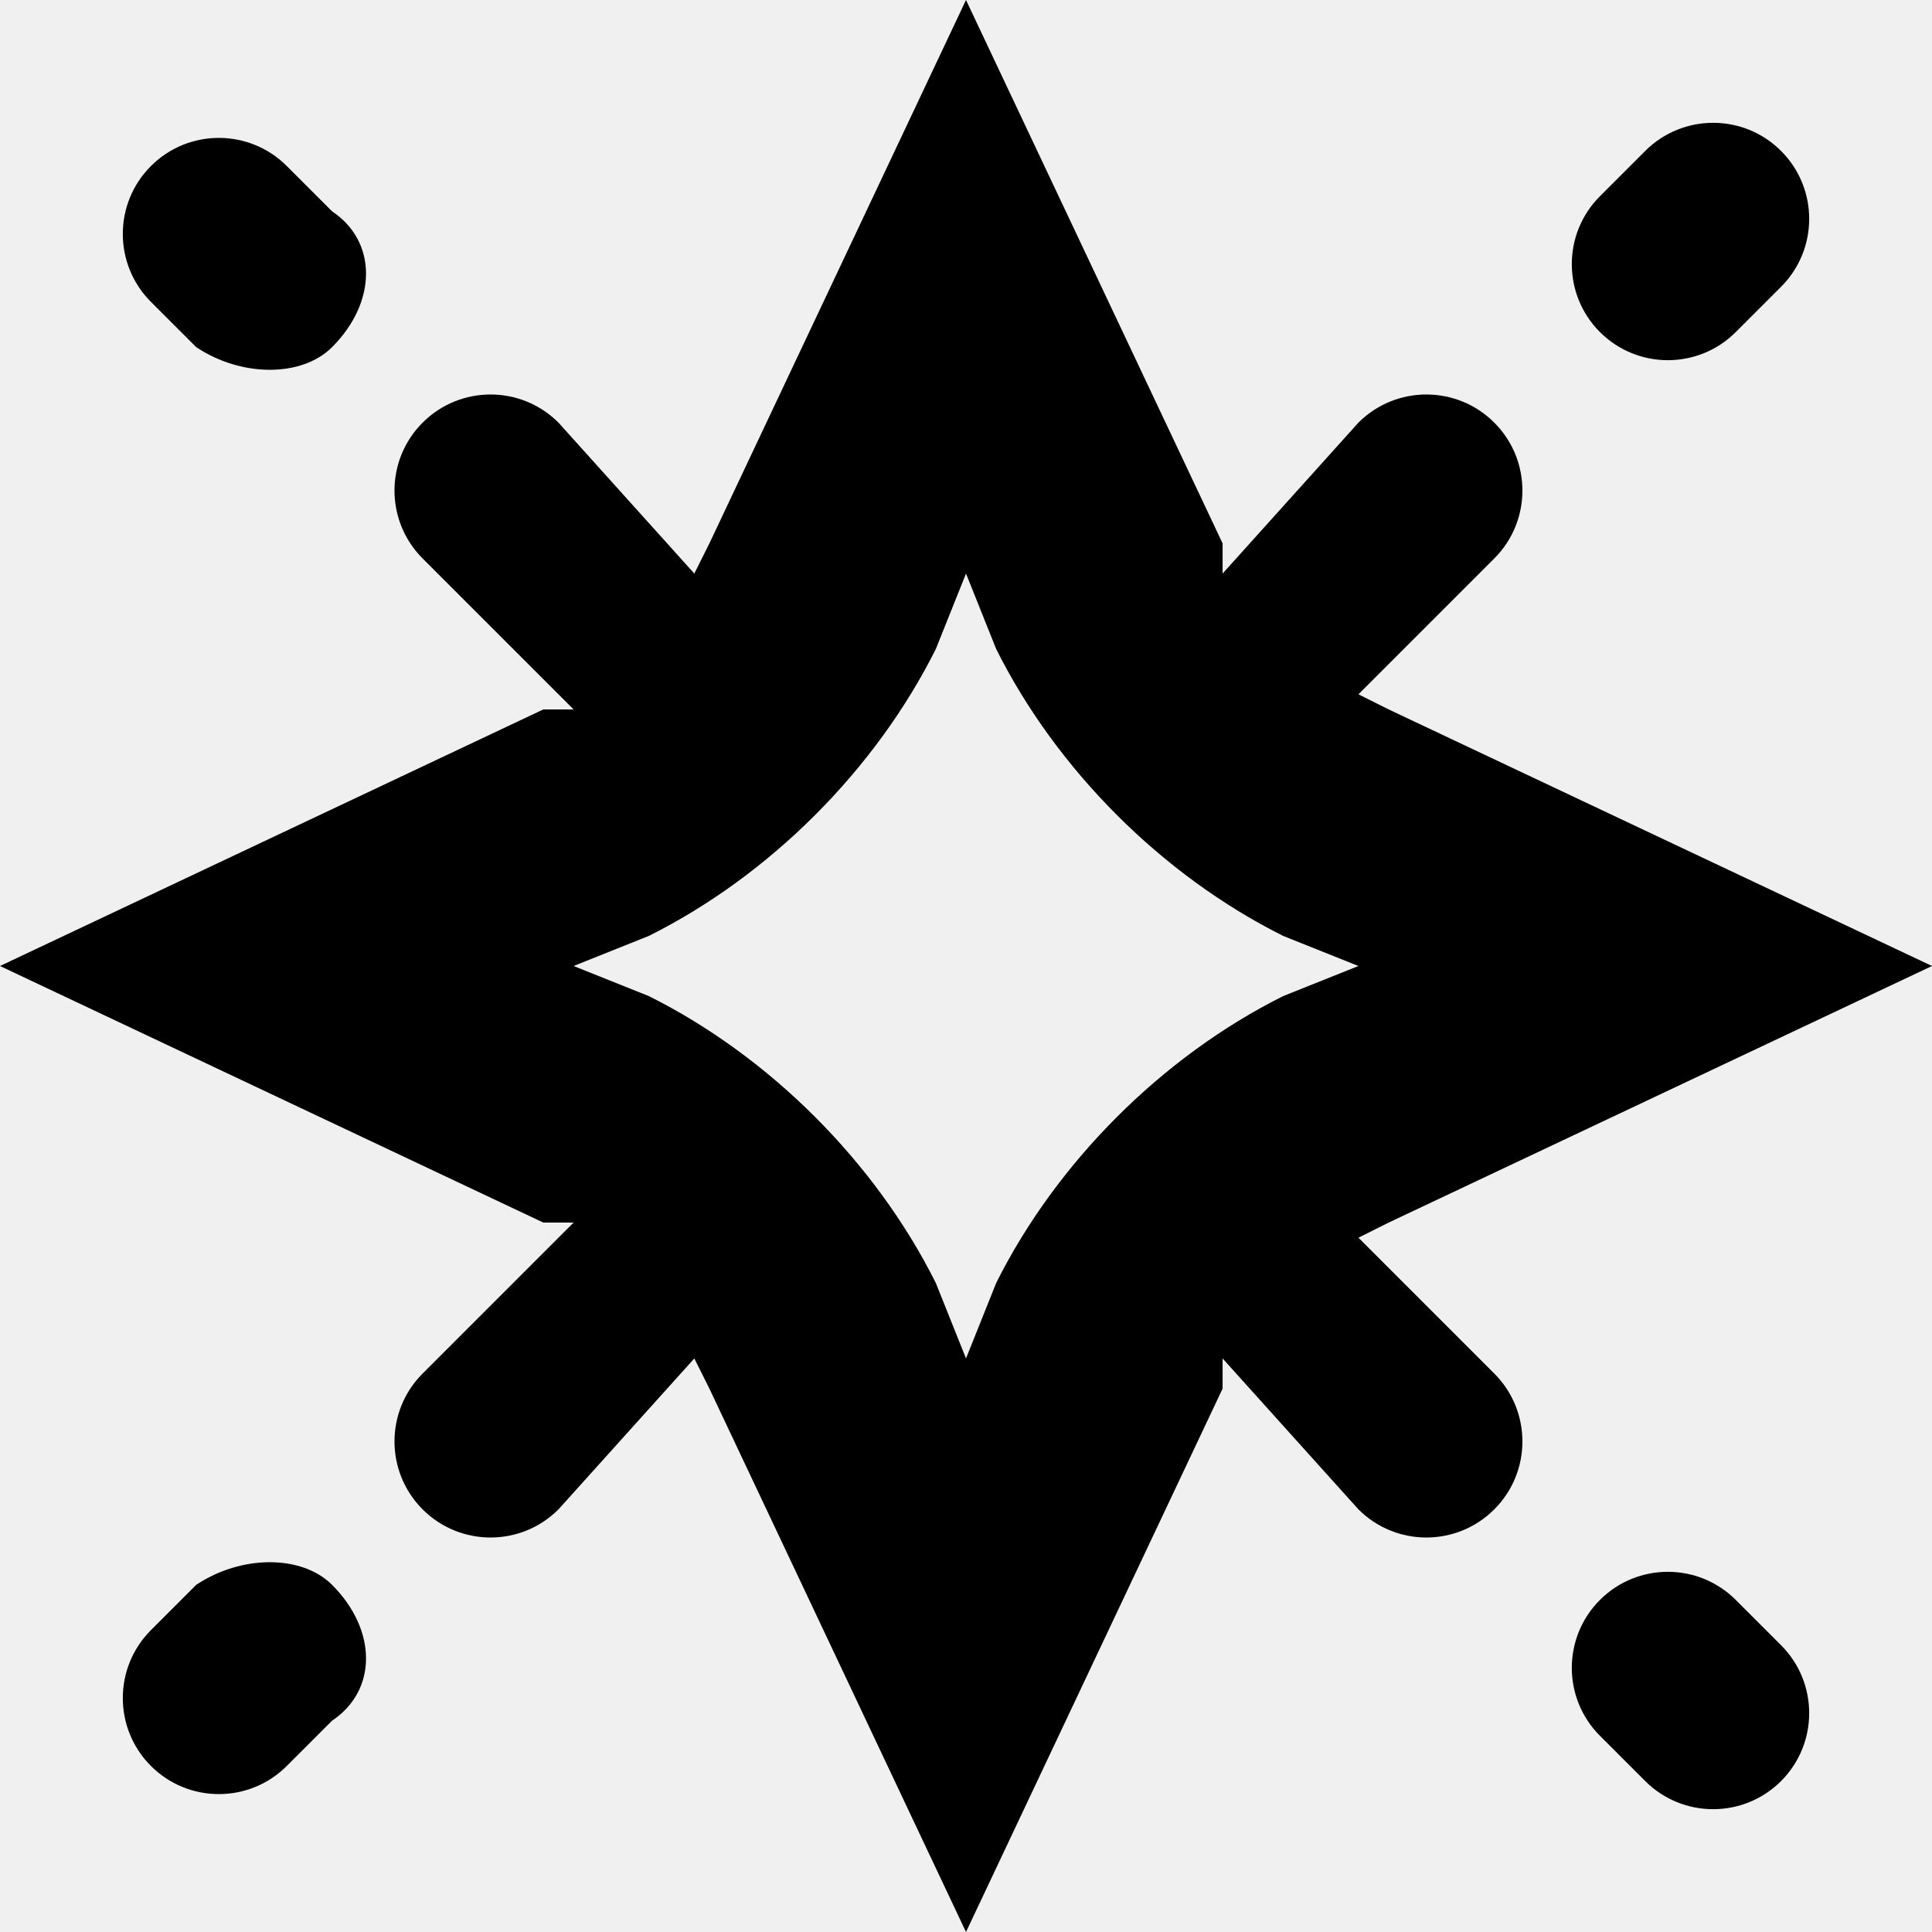
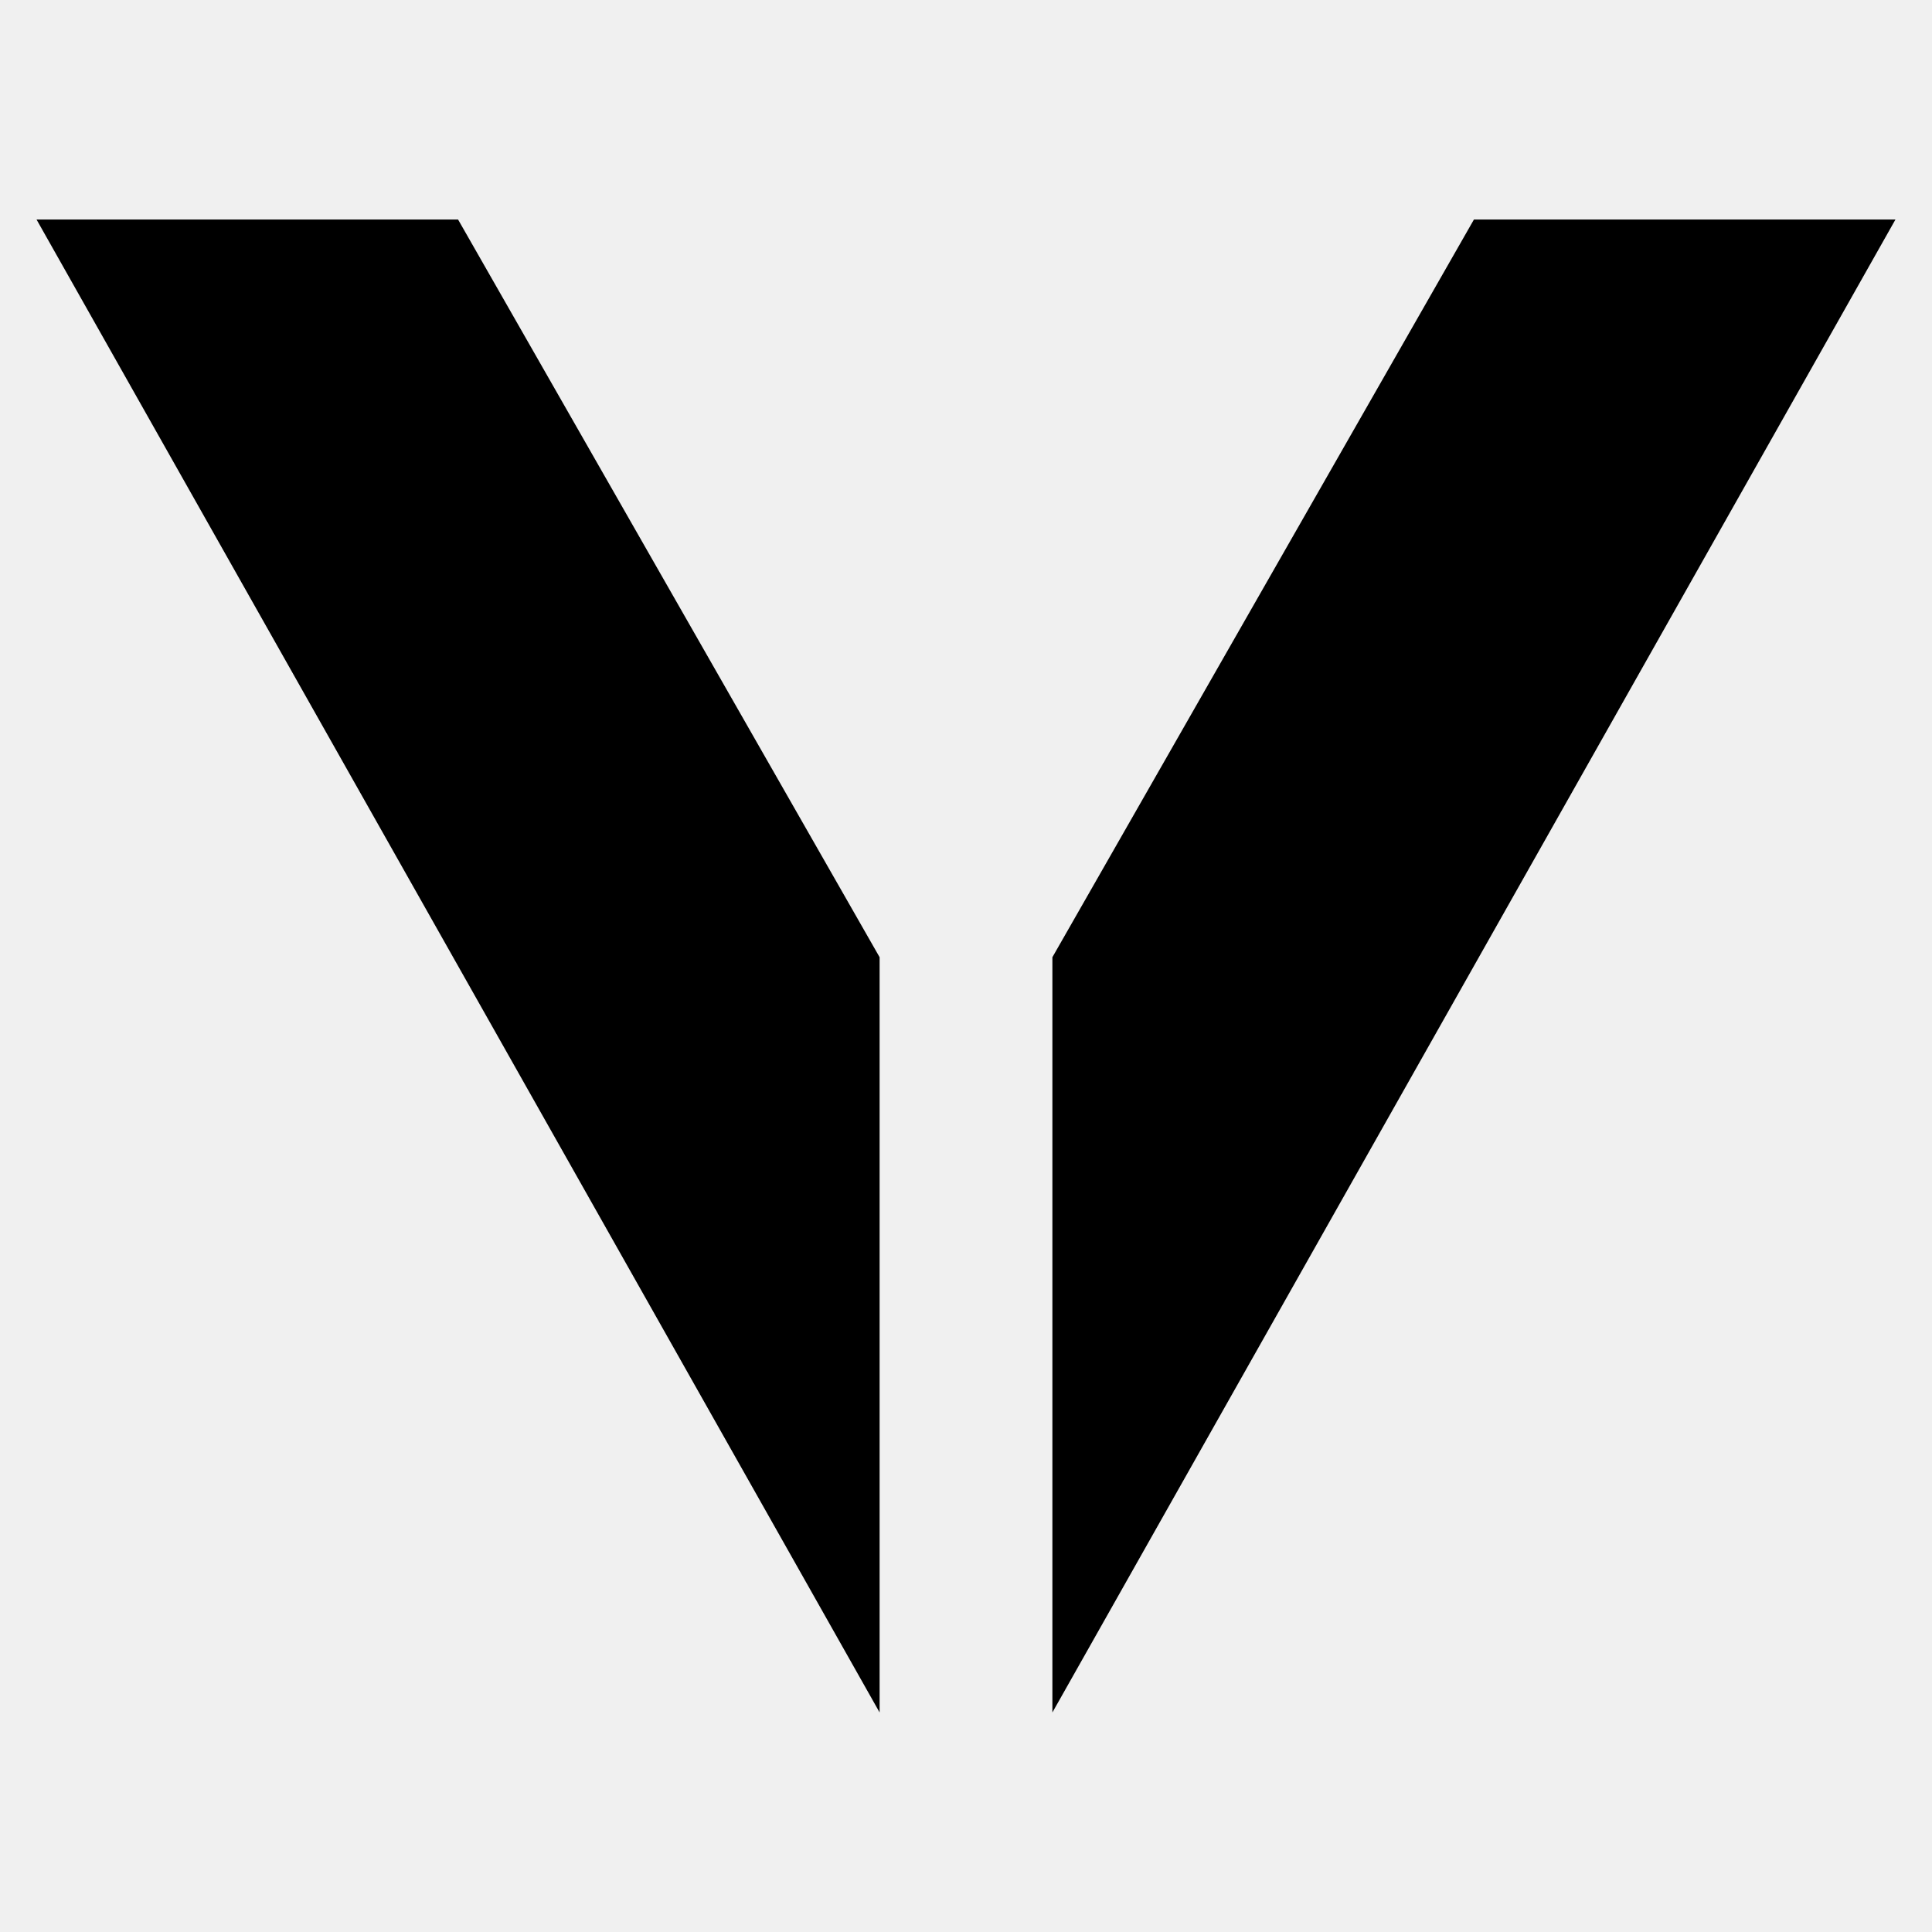
- <svg xmlns="http://www.w3.org/2000/svg" viewBox="0 0 128 128">
-   <path fill-rule="evenodd" d="M81 36 64 0 47 36l-1 2-9-10a6 6 0 0 0-9 9l10 10h-2L0 64l36 17h2L28 91a6 6 0 1 0 9 9l9-10 1 2 17 36 17-36v-2l9 10a6 6 0 1 0 9-9l-9-9 2-1 36-17-36-17-2-1 9-9a6 6 0 1 0-9-9l-9 10v-2Zm-17 2-2 5c-4 8-11 15-19 19l-5 2 5 2c8 4 15 11 19 19l2 5 2-5c4-8 11-15 19-19l5-2-5-2c-8-4-15-11-19-19l-2-5Z" clip-rule="evenodd" />
-   <path d="M118 19a6 6 0 0 0-9-9l-3 3a6 6 0 1 0 9 9l3-3Zm-96 4c-2 2-6 2-9 0l-3-3a6 6 0 1 1 9-9l3 3c3 2 3 6 0 9Zm0 82c-2-2-6-2-9 0l-3 3a6 6 0 1 0 9 9l3-3c3-2 3-6 0-9Zm96 4a6 6 0 0 1-9 9l-3-3a6 6 0 1 1 9-9l3 3Z" />
-   <style>path{fill:#000}@media (prefers-color-scheme:dark){path{fill:#fff}}</style>
+ <svg xmlns="http://www.w3.org/2000/svg" id="e4BhE756oy91" viewBox="0 0 110 110" shape-rendering="geometricPrecision" text-rendering="geometricPrecision" project-id="3630014761ef457698c37d00937e00e7" export-id="582b0da254684656a6890730981c1aac" cached="false">
+   <g transform="translate(-2.949542 5)">
+     <polygon points="18,30 42,30 66,72 66,115" transform="translate(-12.96934 -22.5)" />
+     <polygon points="18,30 42,30 66,72 66,115" transform="matrix(-1 0 0 1 128.8684 -22.5)" />
+   </g>
</svg>
